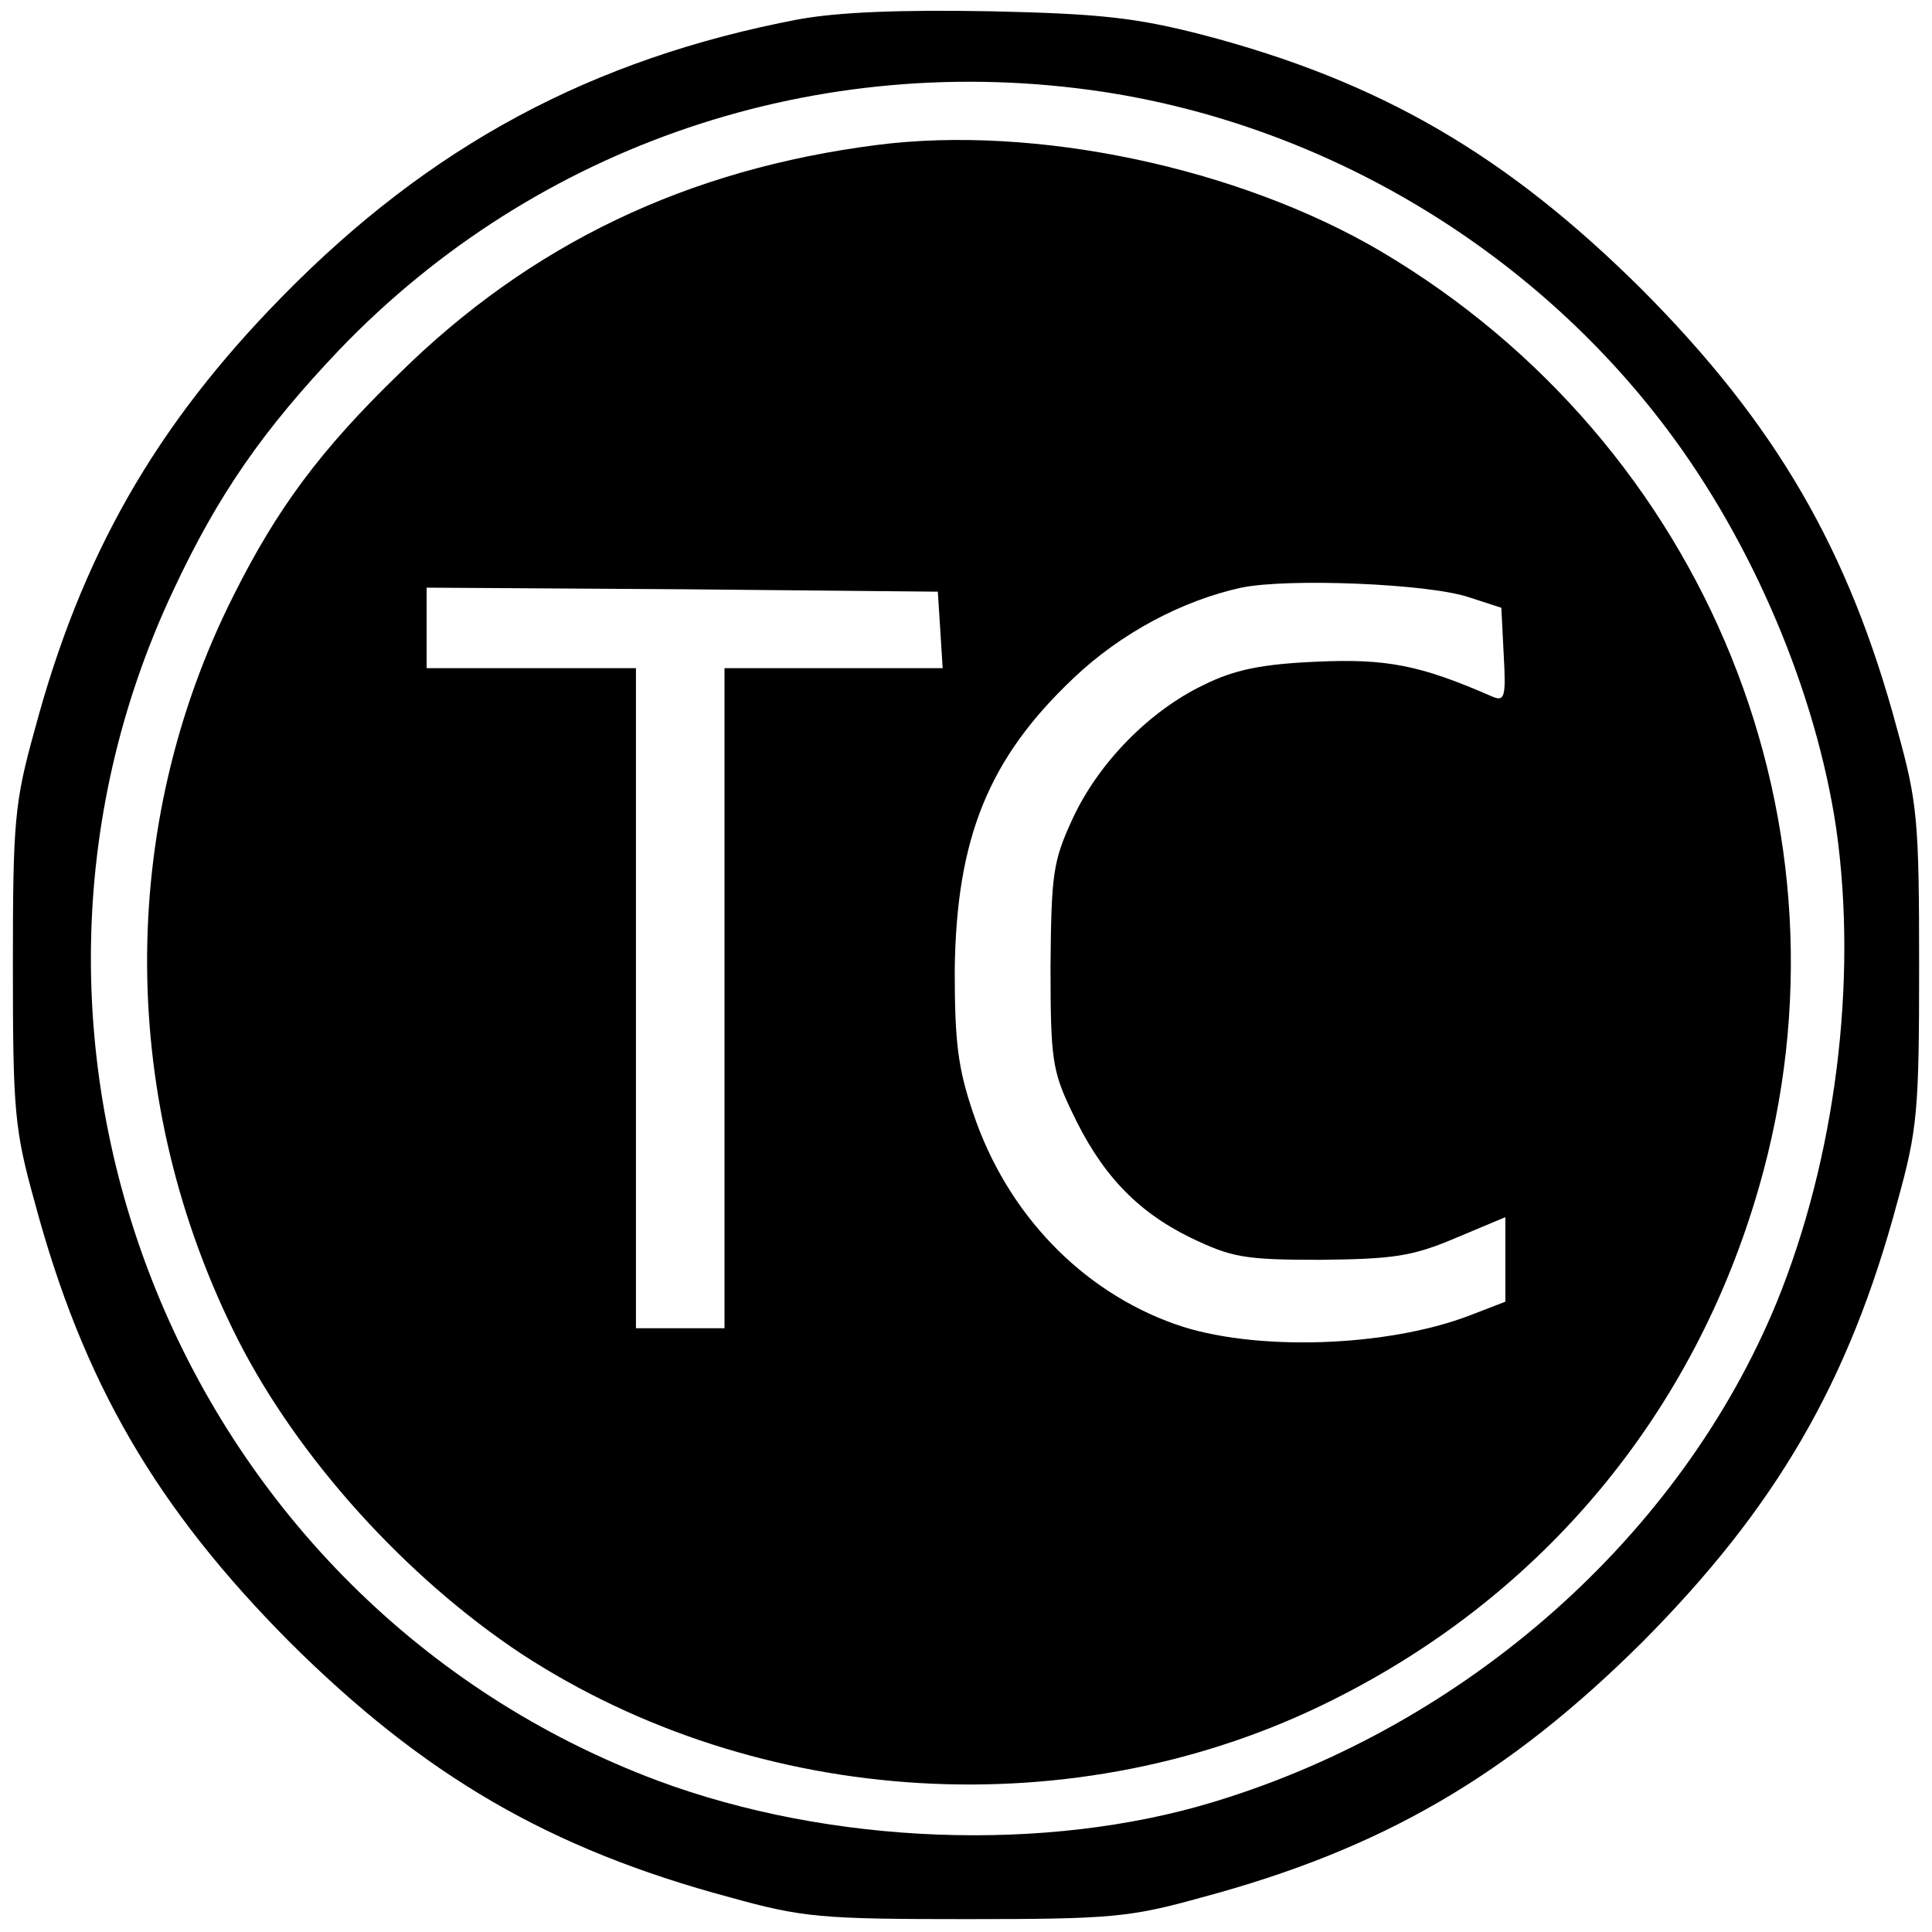
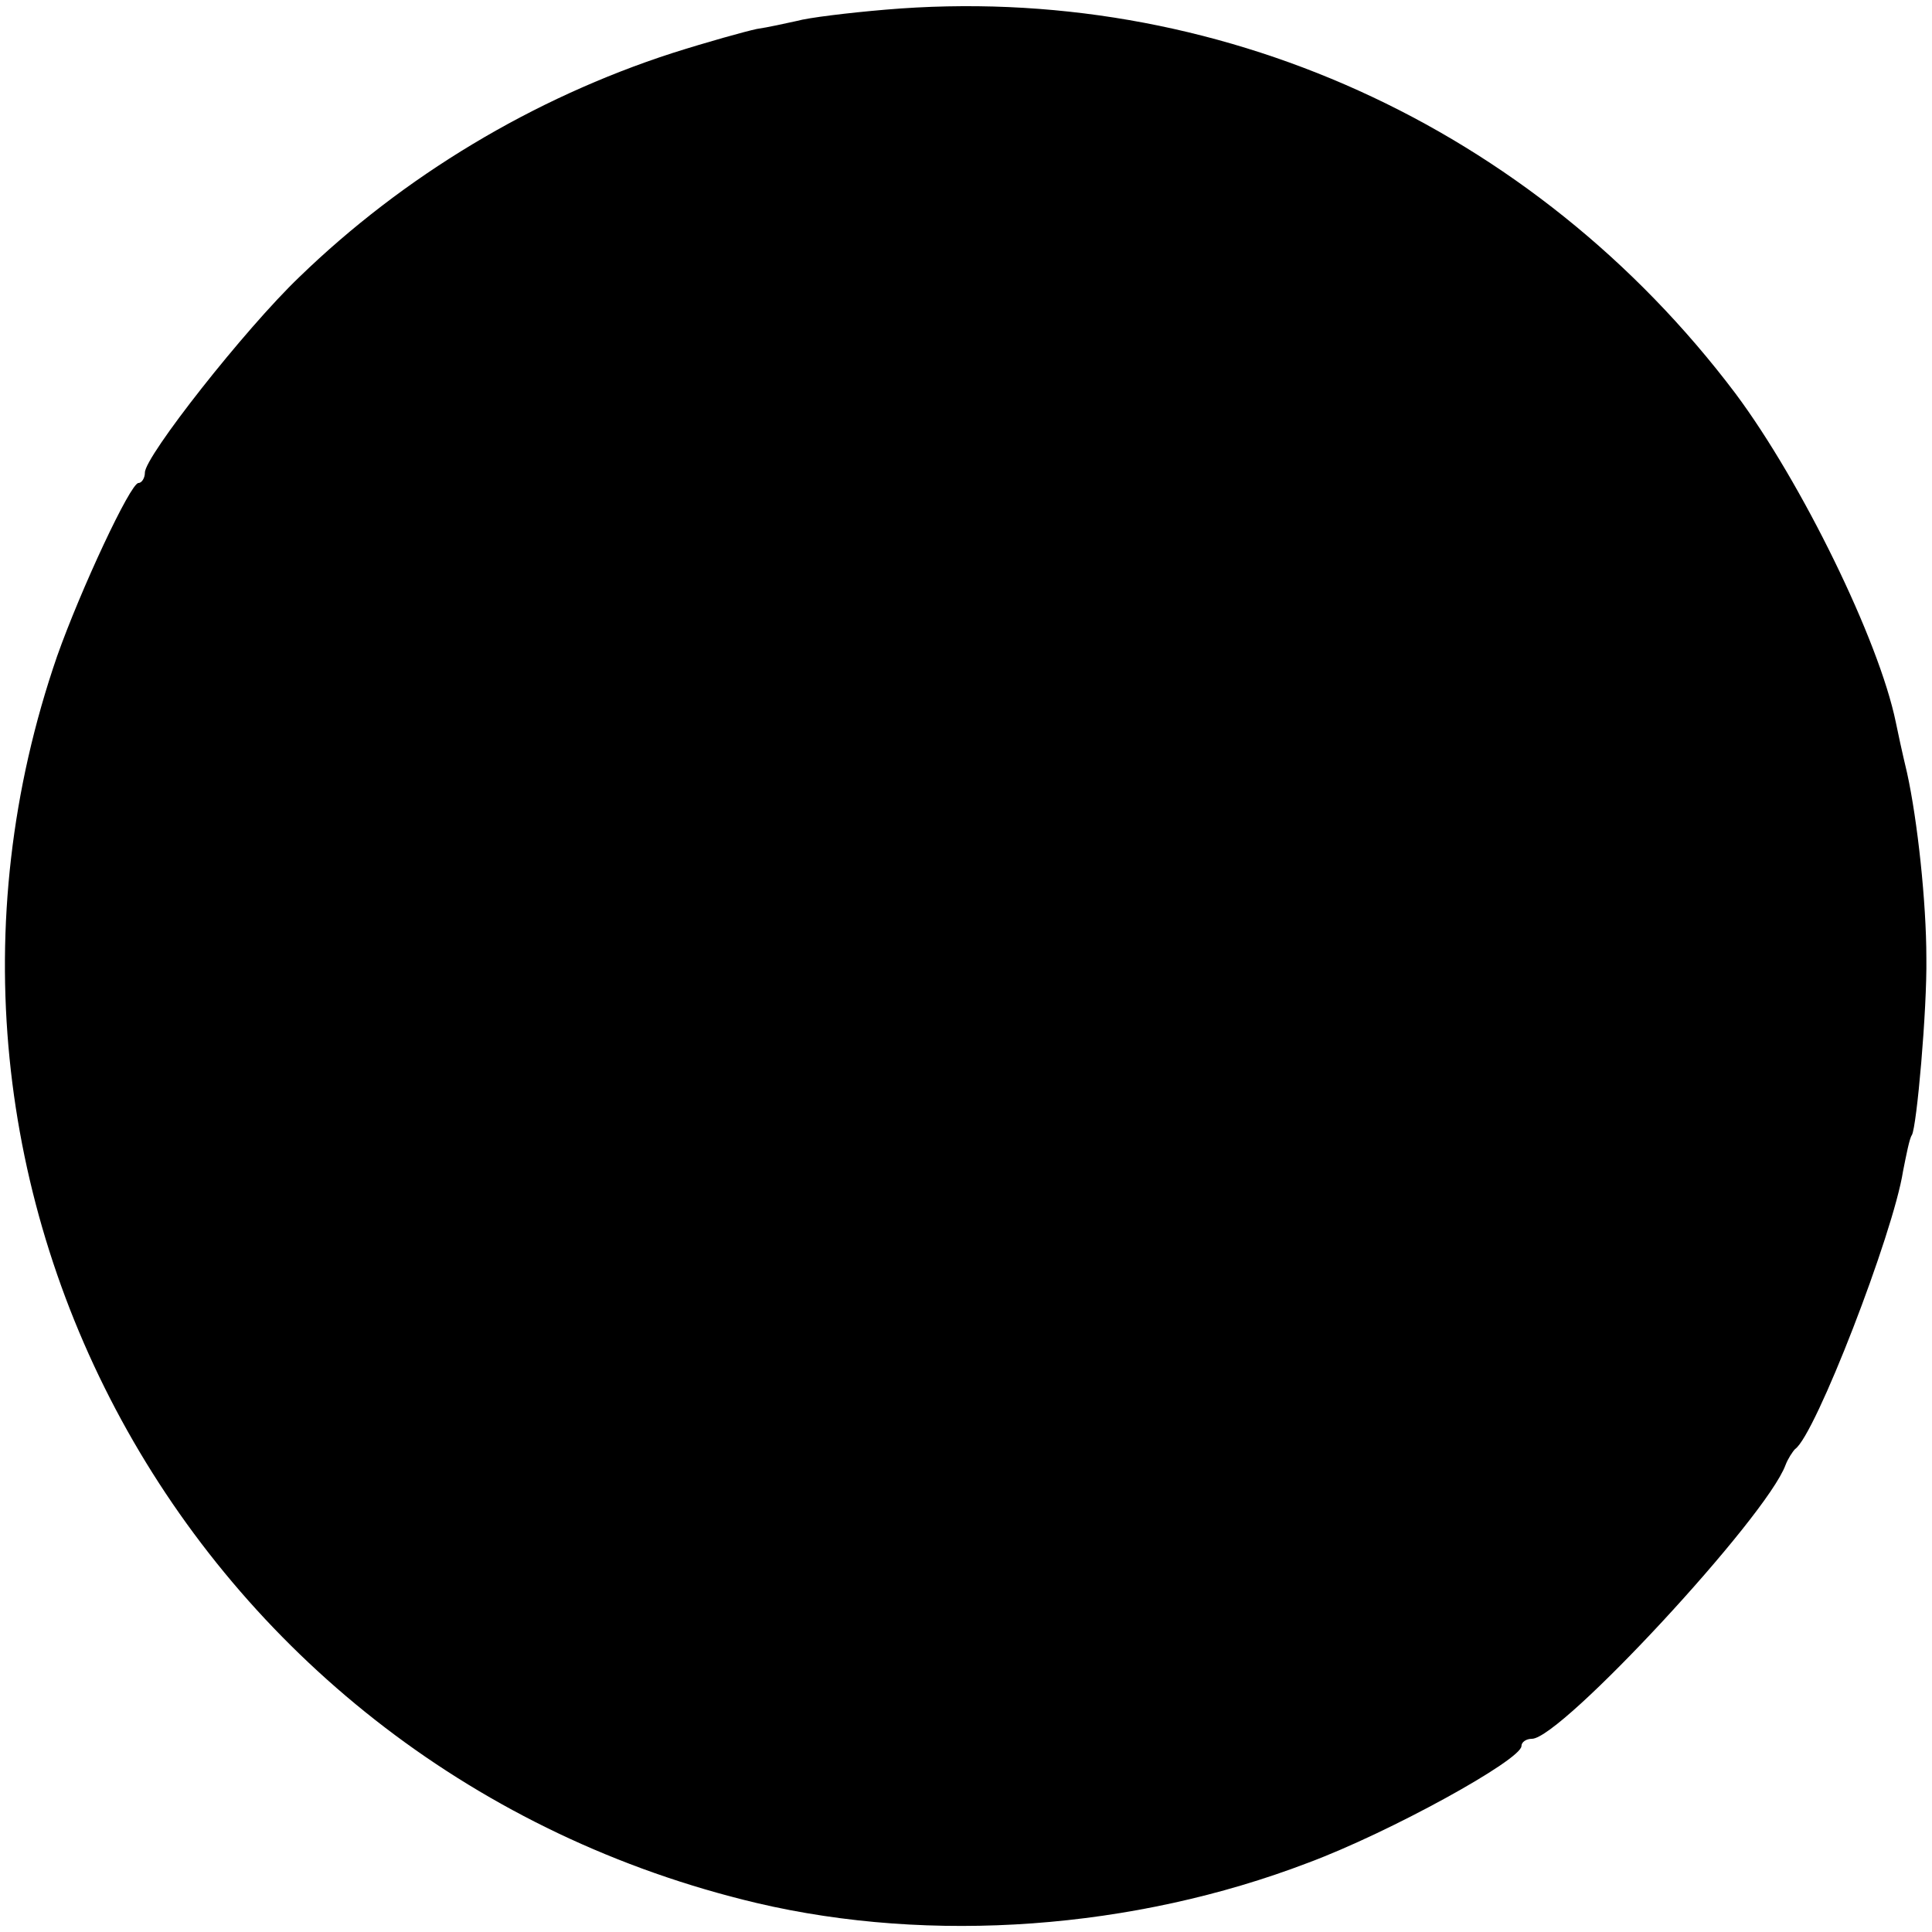
<svg xmlns="http://www.w3.org/2000/svg" version="1.0" width="240pt" height="240pt" viewBox="0 0 240 240" preserveAspectRatio="xMidYMid meet">
  <g transform="translate(0,240) scale(0.1,-0.1)" fill="#000000" stroke="none">
-     <path d="M992 2376 c-257 -49 -458 -157 -642 -345 -157 -160 -249 -321 -307 -538 -25 -90 -27 -113 -27 -293 0 -180 2 -203 27 -293 60 -224 151 -380 317 -547 167 -166 323 -257 547 -317 90 -25 113 -27 293 -27 180 0 203 2 293 27 224 60 380 151 547 317 166 167 257 323 317 547 25 90 27 113 27 293 0 180 -2 203 -27 293 -60 224 -151 380 -317 547 -168 167 -325 259 -547 317 -82 21 -126 26 -263 29 -112 2 -188 -1 -238 -10z m378 -90 c276 -42 532 -195 700 -418 108 -143 186 -329 211 -497 27 -190 -1 -410 -74 -589 -119 -289 -383 -524 -698 -620 -209 -64 -477 -54 -692 26 -590 221 -870 908 -602 1478 56 120 112 200 207 300 245 255 595 373 948 320z" />
-     <path d="M1090 2220 c-236 -30 -431 -123 -595 -285 -97 -94 -151 -167 -205 -275 -145 -288 -143 -631 6 -925 75 -147 208 -294 351 -389 295 -193 691 -217 1008 -58 261 130 449 355 530 637 129 447 -64 923 -470 1163 -177 104 -429 157 -625 132z m735 -562 l40 -13 3 -59 c3 -53 1 -58 -15 -51 -89 39 -131 47 -218 43 -68 -3 -102 -10 -140 -29 -67 -32 -131 -97 -163 -167 -24 -52 -26 -68 -27 -182 0 -114 2 -130 26 -180 36 -77 80 -124 147 -157 52 -25 67 -28 162 -28 90 1 114 4 168 27 l62 26 0 -53 0 -52 -44 -17 c-104 -40 -270 -45 -366 -11 -116 41 -209 137 -251 262 -19 56 -23 88 -23 178 2 164 42 263 148 363 59 56 135 96 208 112 58 12 233 5 283 -12z m-657 -40 l3 -48 -135 0 -136 0 0 -410 0 -410 -55 0 -55 0 0 410 0 410 -130 0 -130 0 0 50 0 50 318 -2 317 -3 3 -47z" />
+     <path d="M1100 2388 c-47 -4 -96 -10 -110 -14 -14 -3 -36 -8 -50 -10 -14 -3 -61 -16 -105 -30 -173 -56 -334 -153 -463 -278 -68 -65 -192 -223 -192 -243 0 -7 -4 -13 -8 -13 -10 0 -72 -133 -101 -215 -230 -666 173 -1384 869 -1549 217 -51 468 -33 685 50 102 38 265 128 265 145 0 5 6 9 13 9 36 0 291 275 315 340 3 8 9 17 12 20 25 17 122 268 134 345 4 20 8 41 11 45 6 10 19 156 18 220 0 69 -11 171 -24 230 -6 25 -12 53 -14 63 -21 102 -117 298 -199 408 -251 333 -646 512 -1056 477z" />
  </g>
</svg>
